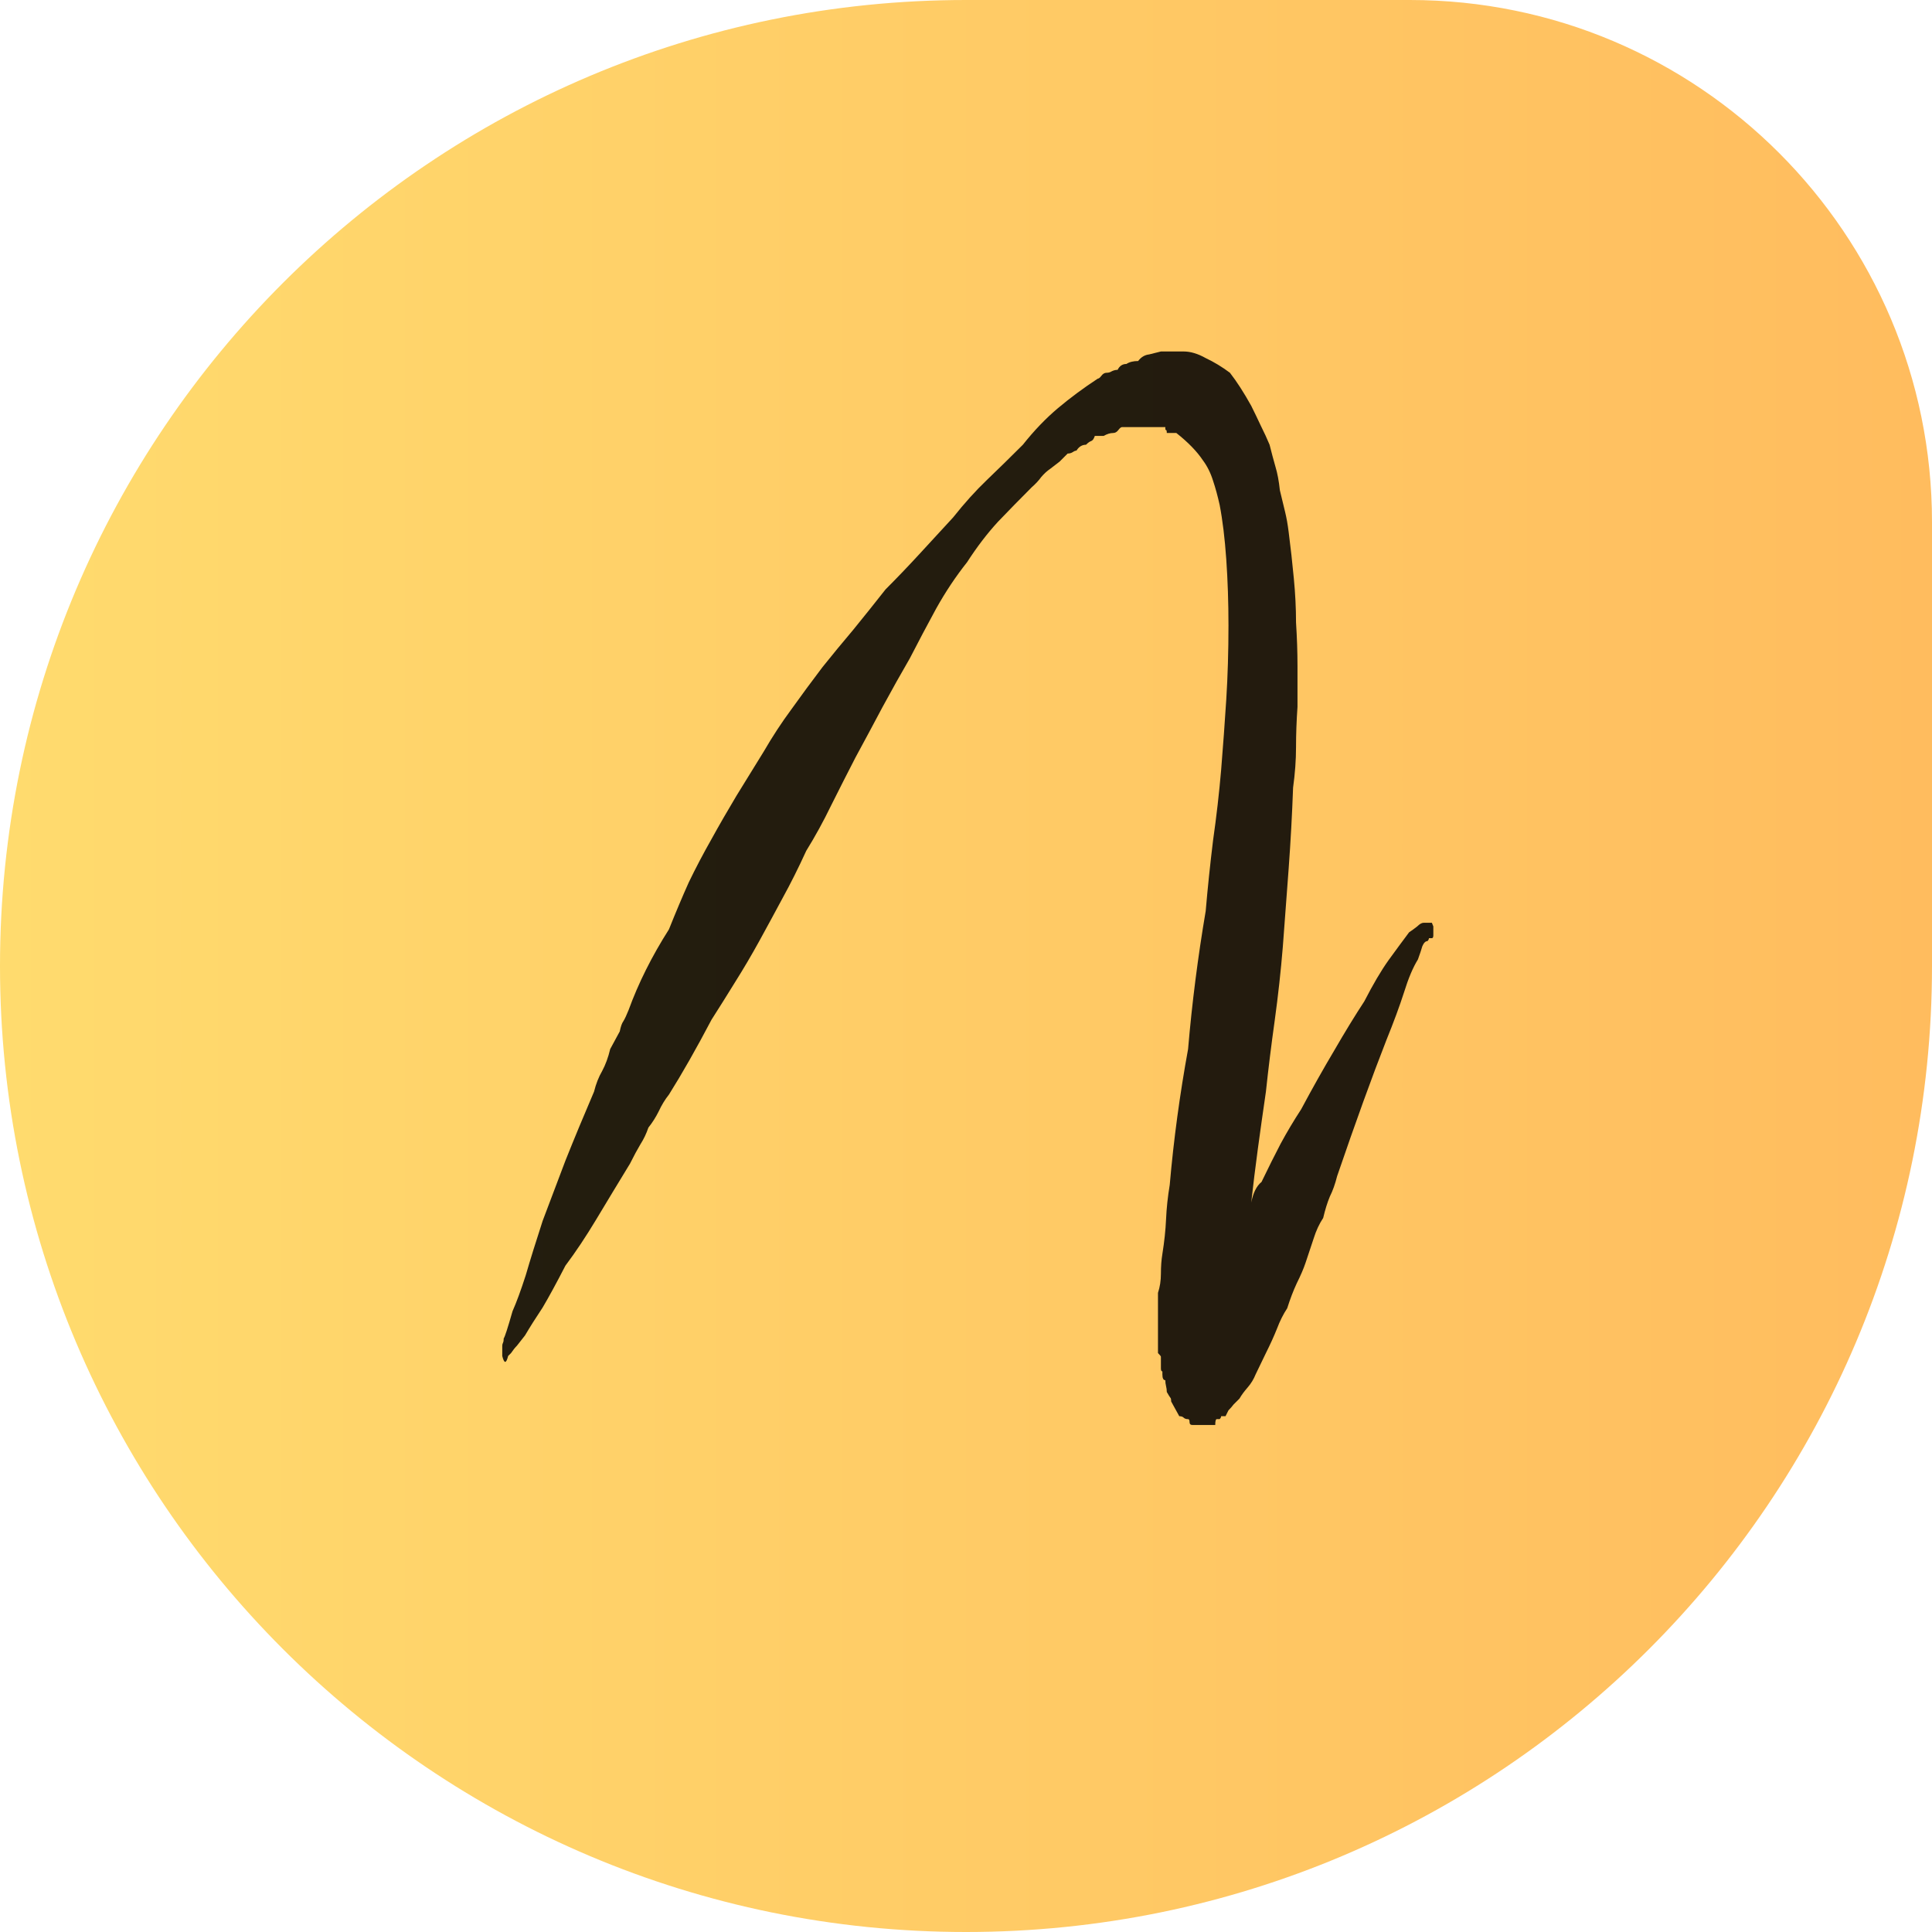
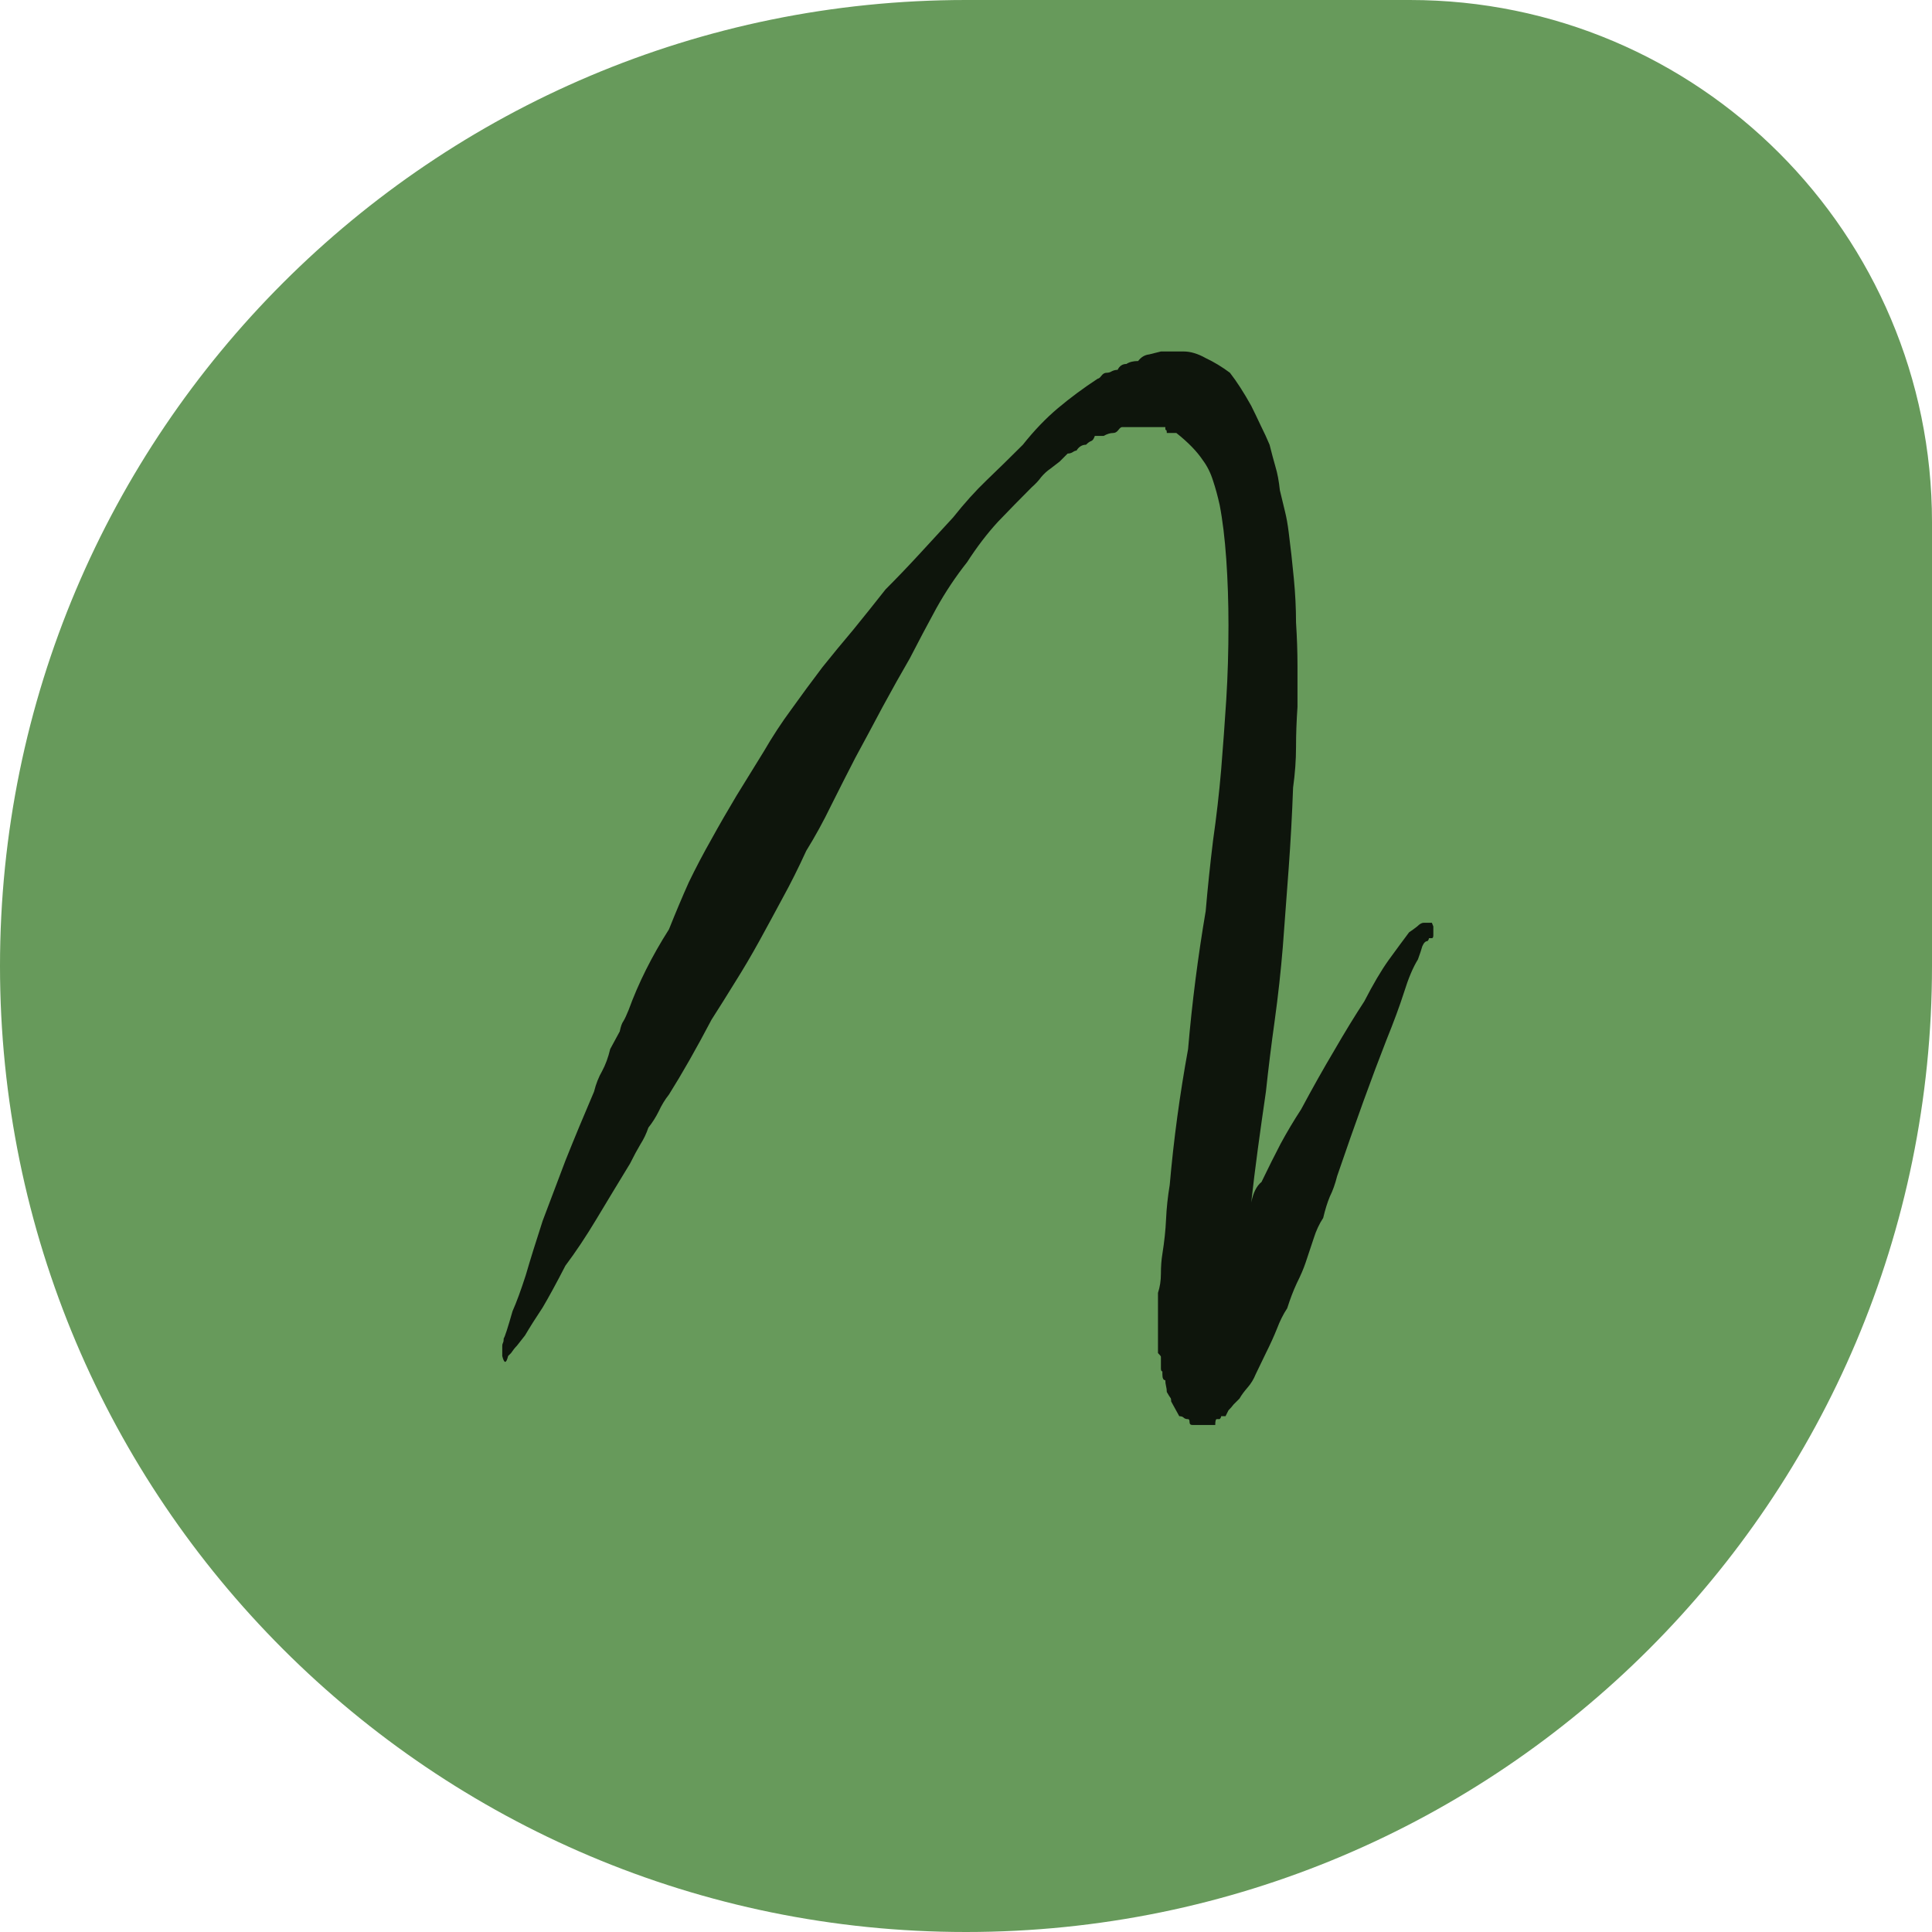
<svg xmlns="http://www.w3.org/2000/svg" width="185" height="185" viewBox="0 0 185 185" fill="none">
  <path d="M0 92.5C0 41.414 41.414 0 92.5 0H135C162.614 0 185 22.386 185 50V92.5C185 143.586 143.586 185 92.5 185V185C41.414 185 0 143.586 0 92.5V92.5Z" fill="url(#paint0_linear_13_13)" />
  <path d="M137.109 88.359C137.109 88.359 137.156 88.477 137.25 88.711V88.992C137.25 89.18 137.25 89.367 137.25 89.555C137.25 89.742 137.203 89.836 137.109 89.836H136.828C136.828 89.93 136.781 90.023 136.688 90.117C136.5 90.117 136.336 90.281 136.195 90.609C136.102 90.938 135.961 91.359 135.773 91.875C135.305 92.625 134.859 93.68 134.438 95.039C134.016 96.352 133.453 97.875 132.75 99.609C131.391 103.078 129.82 107.414 128.039 112.617C127.852 113.367 127.617 114.023 127.336 114.586C127.102 115.148 126.891 115.828 126.703 116.625C126.328 117.188 126.023 117.844 125.789 118.594C125.555 119.297 125.297 120.07 125.016 120.914C124.828 121.477 124.547 122.133 124.172 122.883C123.844 123.586 123.539 124.383 123.258 125.273C122.883 125.836 122.555 126.492 122.273 127.242C121.992 127.945 121.641 128.719 121.219 129.562L120.234 131.602C120.047 132.07 119.789 132.492 119.461 132.867C119.133 133.242 118.875 133.594 118.688 133.922C118.5 134.109 118.312 134.297 118.125 134.484C117.984 134.672 117.82 134.859 117.633 135.047L117.352 135.609H116.93C116.93 135.703 116.883 135.797 116.789 135.891H116.508C116.414 135.891 116.367 136.078 116.367 136.453H116.086H115.945H115.664H115.453H115.172H114.75H114.609H114.188C114 136.453 113.906 136.359 113.906 136.172C113.906 135.984 113.859 135.891 113.766 135.891C113.578 135.891 113.438 135.844 113.344 135.75C113.25 135.656 113.109 135.609 112.922 135.609L112.148 134.203C112.148 134.016 112.125 133.898 112.078 133.852C112.031 133.805 111.914 133.617 111.727 133.289C111.727 133.102 111.703 132.914 111.656 132.727C111.609 132.539 111.586 132.352 111.586 132.164C111.398 132.164 111.305 131.977 111.305 131.602V131.32C111.211 131.32 111.164 131.227 111.164 131.039V130.758C111.164 130.289 111.164 130.008 111.164 129.914C111.164 129.867 111.07 129.75 110.883 129.562V129V128.719V125.555V123.797C111.07 123.234 111.164 122.625 111.164 121.969C111.164 121.266 111.211 120.633 111.305 120.07C111.492 118.898 111.609 117.797 111.656 116.766C111.703 115.688 111.82 114.586 112.008 113.461C112.383 109.148 112.969 104.812 113.766 100.453C113.953 98.25 114.188 96.047 114.469 93.844C114.75 91.641 115.078 89.438 115.453 87.234C115.641 85.031 115.875 82.781 116.156 80.484C116.484 78.188 116.742 75.938 116.93 73.734C117.117 71.438 117.281 69.188 117.422 66.984C117.562 64.734 117.633 62.367 117.633 59.883C117.633 57.68 117.562 55.57 117.422 53.555C117.281 51.539 117.07 49.805 116.789 48.352C116.602 47.508 116.391 46.734 116.156 46.031C115.922 45.281 115.594 44.625 115.172 44.062C114.609 43.219 113.766 42.352 112.641 41.461H111.727C111.727 41.273 111.703 41.18 111.656 41.18C111.609 41.18 111.586 41.133 111.586 41.039V40.898H111.164H110.32H109.406H108.562H107.438C107.344 40.898 107.227 40.992 107.086 41.18C106.945 41.367 106.781 41.461 106.594 41.461C106.312 41.461 106.008 41.555 105.68 41.742H104.836C104.742 42.023 104.625 42.188 104.484 42.234C104.344 42.281 104.18 42.398 103.992 42.586C103.617 42.586 103.312 42.773 103.078 43.148C102.984 43.148 102.867 43.195 102.727 43.289C102.586 43.383 102.422 43.43 102.234 43.43C101.953 43.711 101.695 43.969 101.461 44.203C101.227 44.391 100.922 44.625 100.547 44.906C100.266 45.094 99.984 45.352 99.703 45.68C99.469 46.008 99.164 46.336 98.789 46.664C97.711 47.742 96.633 48.844 95.555 49.969C94.523 51.094 93.539 52.383 92.602 53.836C91.523 55.195 90.539 56.672 89.648 58.266C88.805 59.812 87.961 61.406 87.117 63.047C86.273 64.5 85.406 66.047 84.516 67.688C83.672 69.281 82.805 70.898 81.914 72.539C81.164 73.992 80.391 75.516 79.594 77.109C78.844 78.656 78.047 80.109 77.203 81.469C76.453 83.109 75.703 84.609 74.953 85.969C74.25 87.281 73.5 88.664 72.703 90.117C71.953 91.477 71.18 92.789 70.383 94.055C69.633 95.273 68.883 96.469 68.133 97.641C66.68 100.406 65.32 102.797 64.055 104.812C63.68 105.281 63.352 105.82 63.07 106.43C62.789 106.992 62.461 107.508 62.086 107.977C61.898 108.539 61.641 109.078 61.312 109.594C61.031 110.062 60.703 110.672 60.328 111.422C59.156 113.344 58.078 115.125 57.094 116.766C56.109 118.406 55.125 119.883 54.141 121.195C53.297 122.836 52.57 124.172 51.961 125.203C51.305 126.188 50.742 127.078 50.273 127.875C49.898 128.344 49.641 128.672 49.5 128.859C49.312 129.047 49.125 129.281 48.938 129.562L48.656 129.844C48.469 130.594 48.281 130.594 48.094 129.844V129V128.859C48.094 128.766 48.117 128.672 48.164 128.578C48.211 128.484 48.234 128.344 48.234 128.156C48.328 128.062 48.609 127.195 49.078 125.555C49.453 124.711 49.875 123.562 50.344 122.109C50.766 120.656 51.305 118.922 51.961 116.906C52.617 115.172 53.344 113.25 54.141 111.141C54.984 109.031 55.898 106.828 56.883 104.531C57.07 103.781 57.328 103.125 57.656 102.562C57.984 101.953 58.242 101.25 58.43 100.453L59.344 98.766C59.438 98.297 59.555 97.969 59.695 97.781C59.836 97.547 60 97.195 60.188 96.727C61.125 94.148 62.414 91.57 64.055 88.992C64.711 87.352 65.344 85.852 65.953 84.492C66.609 83.133 67.336 81.75 68.133 80.344C68.883 78.984 69.68 77.602 70.523 76.195C71.414 74.742 72.281 73.336 73.125 71.977C73.969 70.523 74.859 69.164 75.797 67.898C76.734 66.586 77.719 65.25 78.75 63.891C79.688 62.719 80.672 61.523 81.703 60.305C82.734 59.039 83.766 57.75 84.797 56.438C85.875 55.359 86.953 54.234 88.031 53.062C89.156 51.844 90.234 50.672 91.266 49.547C92.344 48.188 93.422 46.992 94.5 45.961C95.625 44.883 96.773 43.758 97.945 42.586C99.023 41.227 100.148 40.055 101.32 39.07C102.492 38.086 103.758 37.148 105.117 36.258C105.211 36.258 105.328 36.164 105.469 35.977C105.609 35.789 105.773 35.695 105.961 35.695C106.148 35.695 106.312 35.648 106.453 35.555C106.641 35.461 106.828 35.414 107.016 35.414C107.203 35.039 107.484 34.852 107.859 34.852C108.141 34.664 108.516 34.57 108.984 34.57C109.266 34.195 109.617 33.984 110.039 33.938L111.164 33.656H111.305H111.586H112.008H113.344C114 33.656 114.703 33.867 115.453 34.289C116.25 34.664 117.023 35.133 117.773 35.695C118.43 36.539 119.109 37.594 119.812 38.859C120.094 39.422 120.398 40.055 120.727 40.758C121.055 41.414 121.336 42.023 121.57 42.586C121.758 43.336 121.945 44.039 122.133 44.695C122.32 45.305 122.461 46.055 122.555 46.945C122.742 47.695 122.906 48.375 123.047 48.984C123.188 49.547 123.305 50.203 123.398 50.953C123.586 52.406 123.75 53.883 123.891 55.383C124.031 56.836 124.102 58.242 124.102 59.602C124.195 61.055 124.242 62.438 124.242 63.75C124.242 65.016 124.242 66.328 124.242 67.688C124.148 69.047 124.102 70.336 124.102 71.555C124.102 72.773 124.008 74.062 123.82 75.422C123.727 78 123.586 80.578 123.398 83.156C123.211 85.688 123.023 88.195 122.836 90.68C122.648 92.977 122.391 95.32 122.062 97.711C121.734 100.055 121.453 102.328 121.219 104.531C120.938 106.453 120.68 108.281 120.445 110.016C120.211 111.75 120 113.461 119.812 115.148C120 114.211 120.328 113.555 120.797 113.18C121.453 111.82 122.062 110.602 122.625 109.523C123.234 108.398 123.891 107.297 124.594 106.219C125.672 104.203 126.727 102.328 127.758 100.594C128.789 98.812 129.75 97.242 130.641 95.883C131.484 94.242 132.258 92.93 132.961 91.945C133.711 90.914 134.367 90.023 134.93 89.273C135.211 89.086 135.469 88.898 135.703 88.711C135.938 88.477 136.148 88.359 136.336 88.359H136.688H136.828H137.109ZM115.031 122.672H114.75H115.031ZM114.75 122.672H114.609H114.75Z" fill="black" fill-opacity="0.86" />
  <defs>
    <linearGradient id="paint0_linear_13_13" x1="0" y1="92" x2="185" y2="92" gradientUnits="userSpaceOnUse">
-       <stop stop-color="#FFDB6E" />
-       <stop offset="1" stop-color="#FFBC5E" />
+       <stop stop-color="#679A5BFF" />
+       <stop offset="1" stop-color="#679A5BFF" />
    </linearGradient>
  </defs>
</svg>
